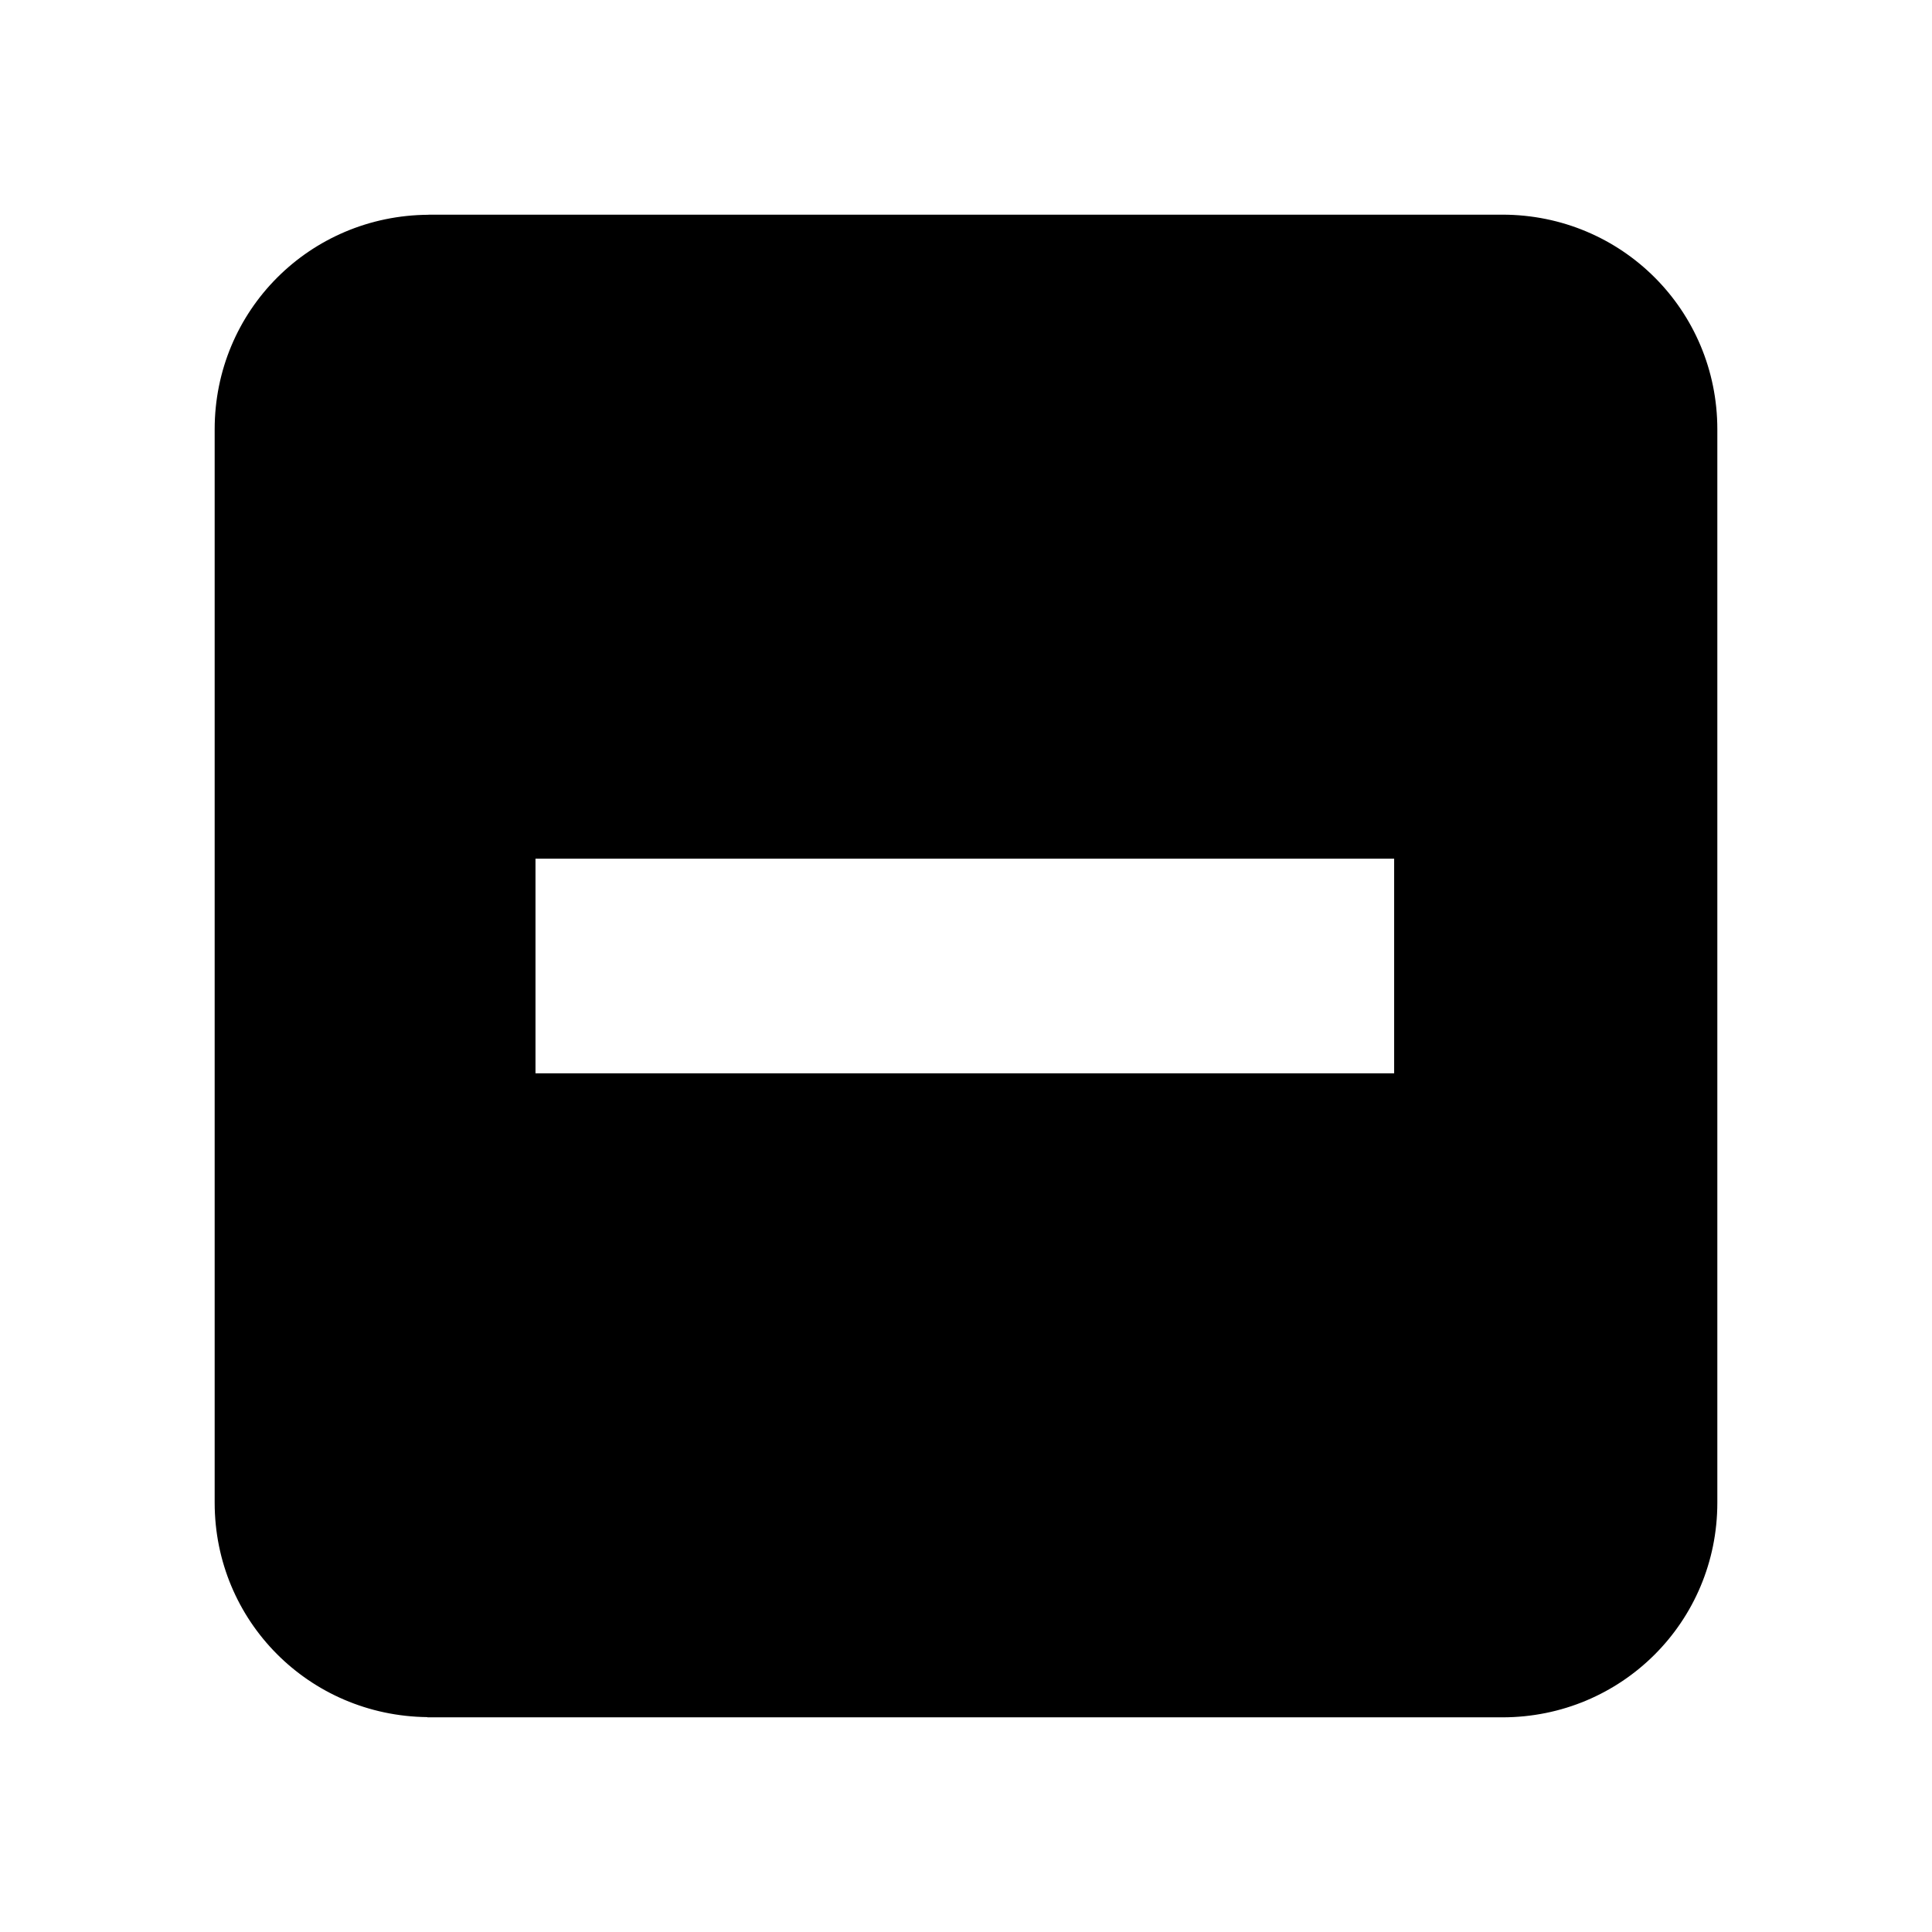
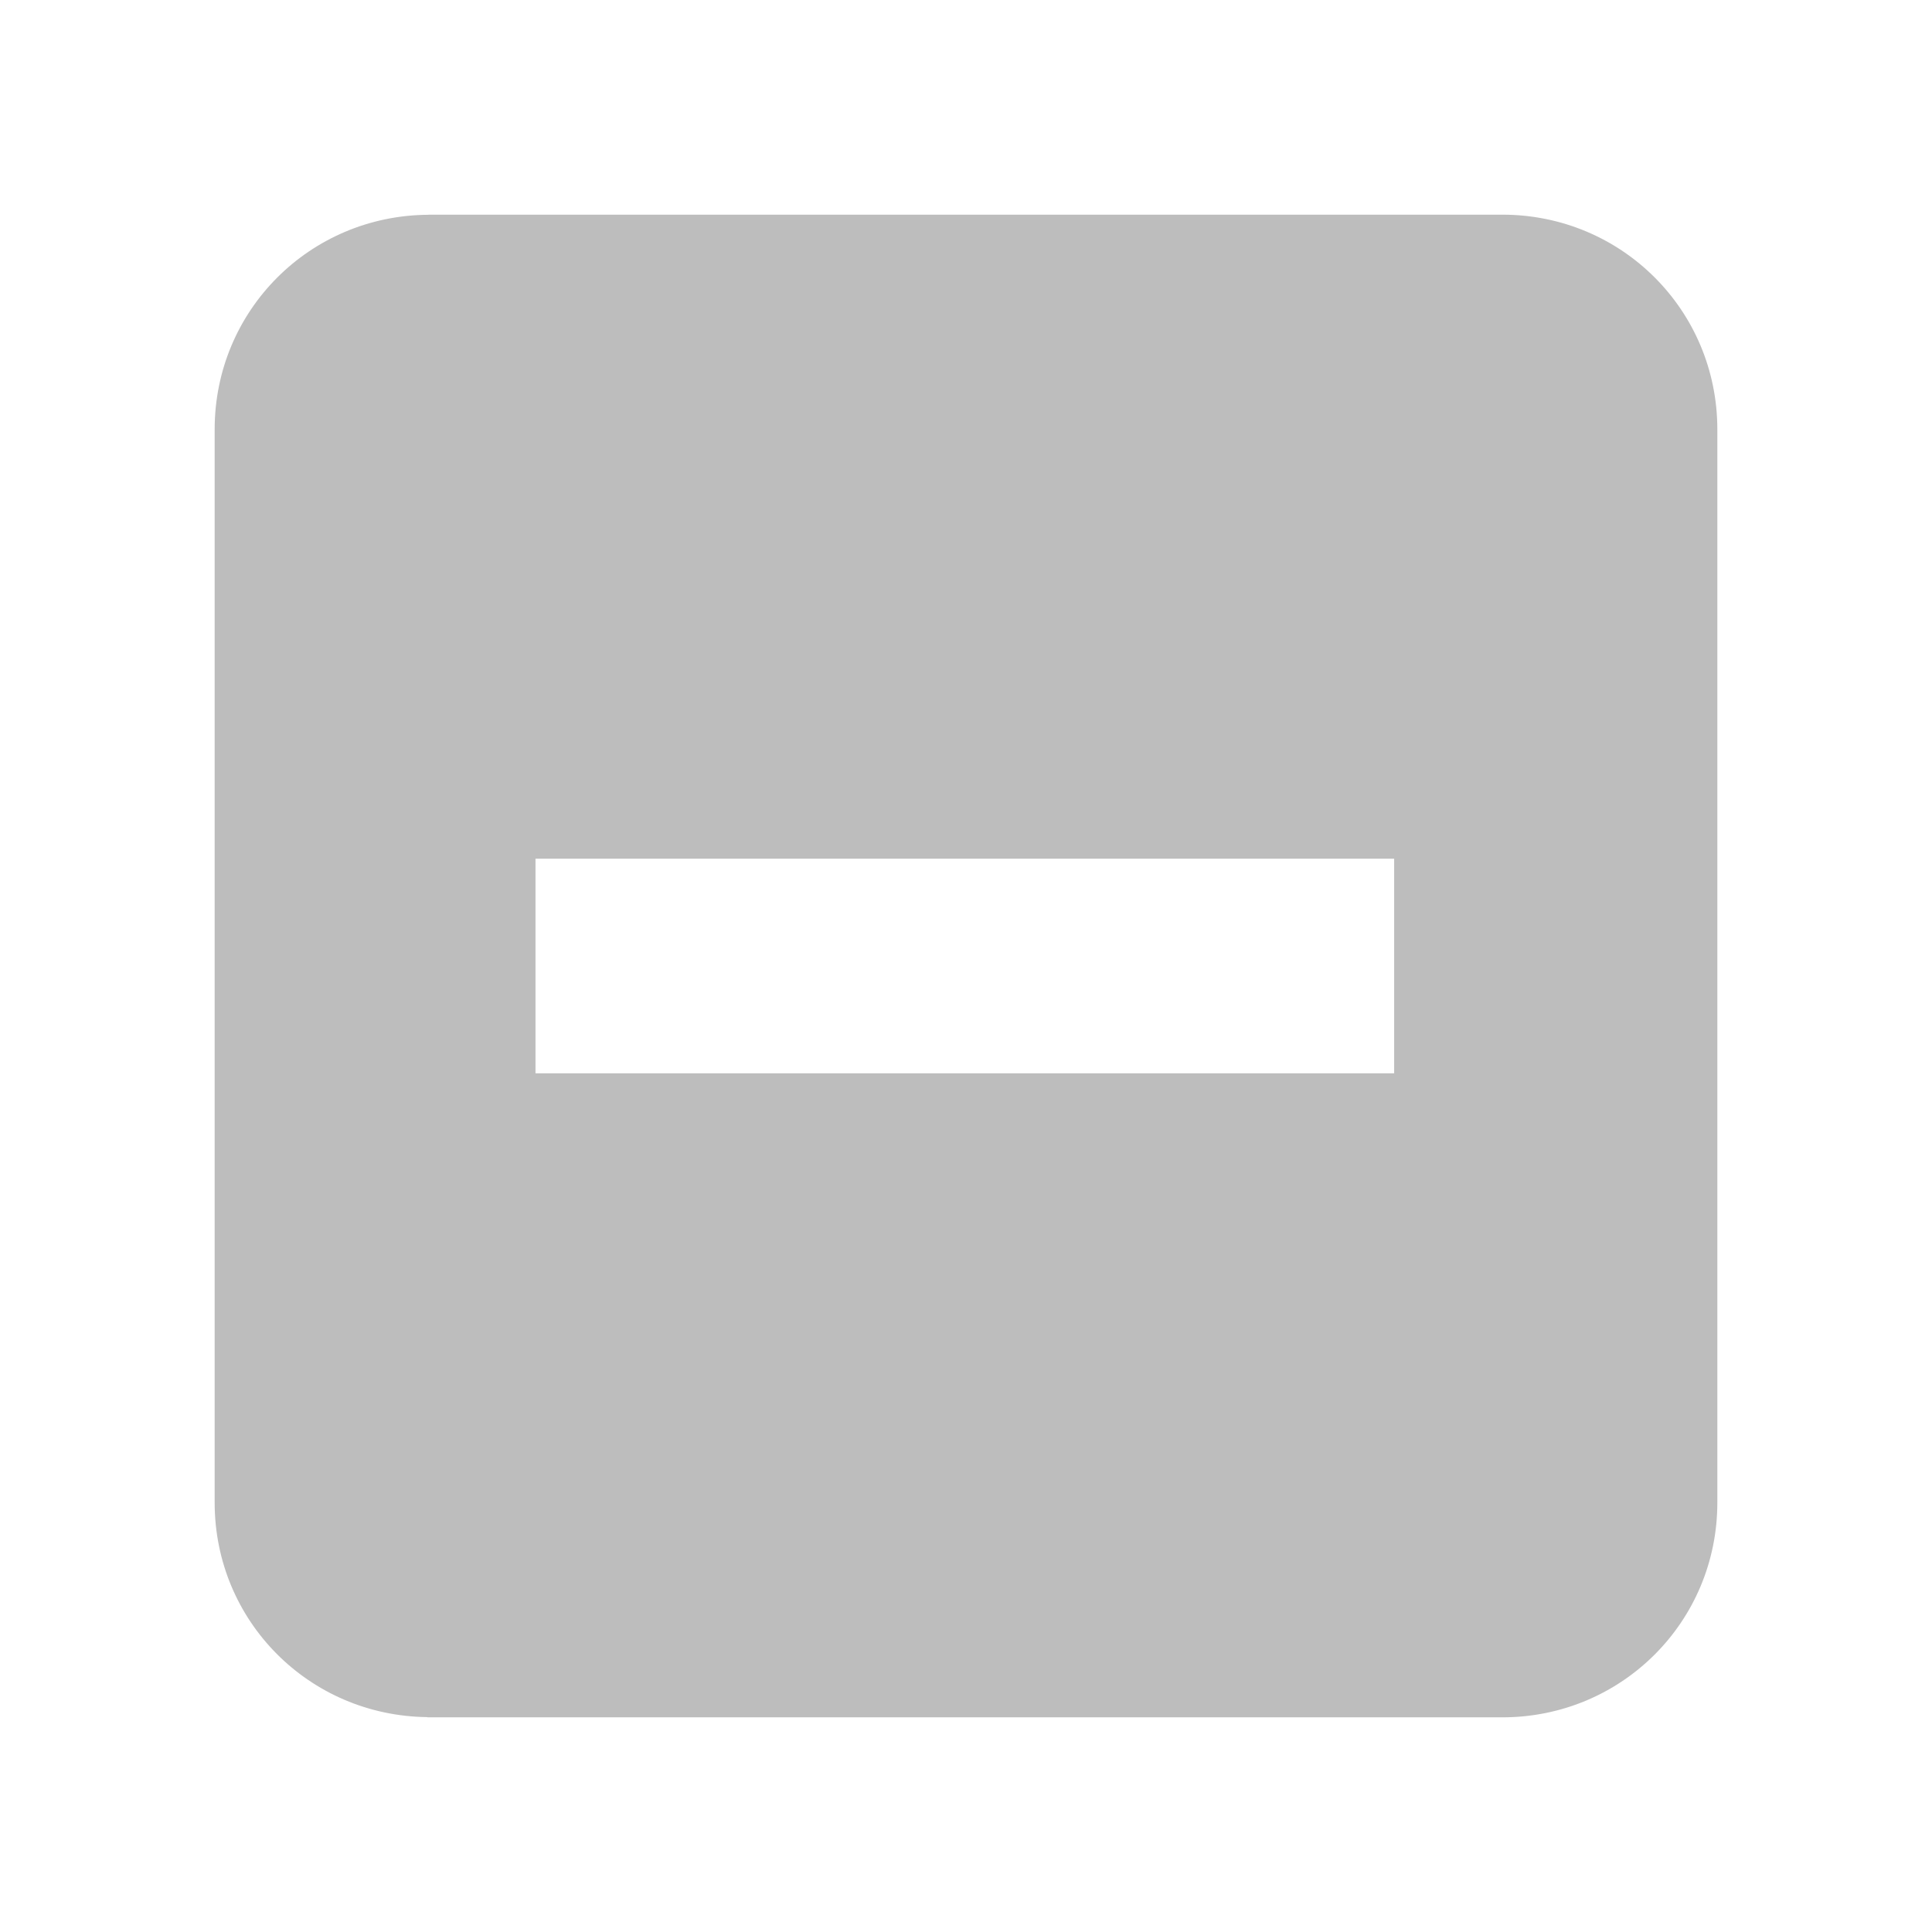
<svg xmlns="http://www.w3.org/2000/svg" viewBox="0 0 18 18" version="1.1">
  <defs />
  <g stroke="none" stroke-width="1" fill-rule="evenodd">
    <g>
-       <path d="M13.997,2 L3.992,2 L3.992,2.001 C2.885,2.007 2,2.894 2,4 L2,14 C2,15.103 2.88,15.986 3.982,15.998 L3.982,16 L13.997,16 C15.108,16 16,15.11 16,14 L16,4 C16,2.89 15.108,2 13.997,2 L13.997,2 Z M9.989,10 L7.989,10 L4.989,10 L4.989,8 L7.989,8 L9.989,8 L12.989,8 L12.989,10 L9.989,10 Z" />
+       <path fill="#bdbdbd" d="M13.997,2 L3.992,2 L3.992,2.001 C2.885,2.007 2,2.894 2,4 L2,14 C2,15.103 2.88,15.986 3.982,15.998 L3.982,16 L13.997,16 C15.108,16 16,15.11 16,14 L16,4 C16,2.89 15.108,2 13.997,2 L13.997,2 Z M9.989,10 L7.989,10 L4.989,10 L4.989,8 L7.989,8 L9.989,8 L12.989,8 L12.989,10 L9.989,10 Z" />
    </g>
  </g>
</svg>
